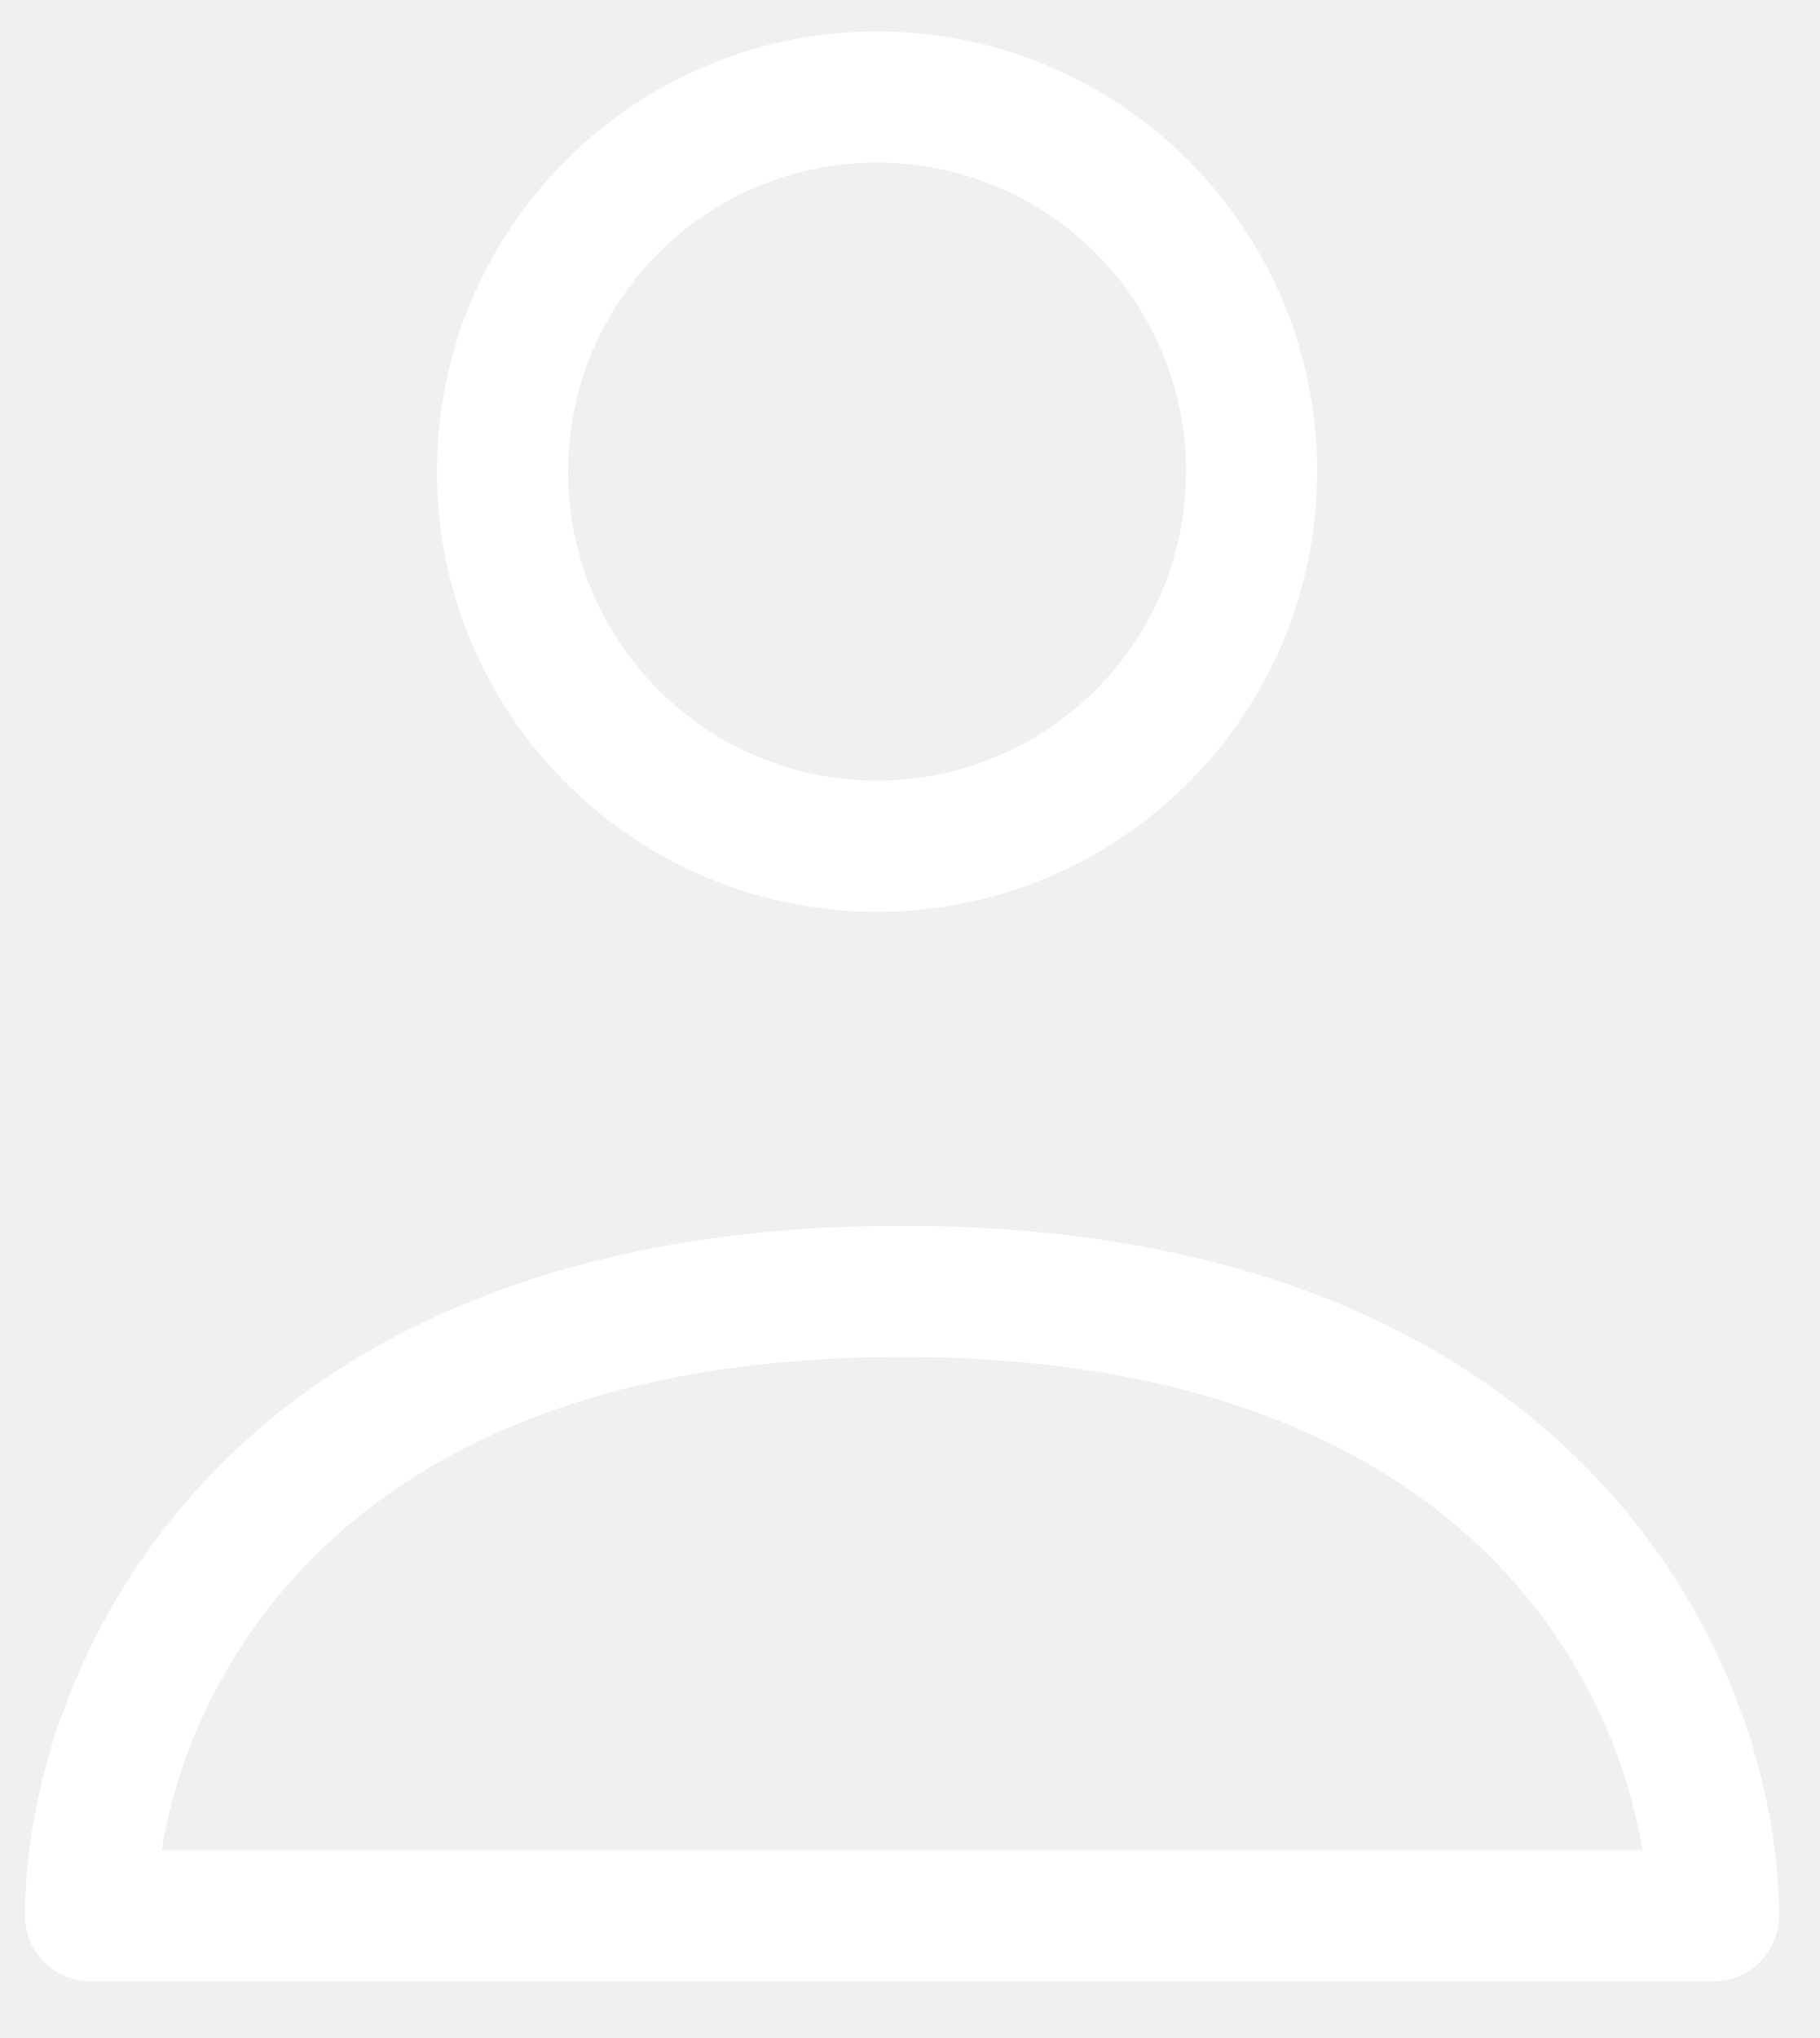
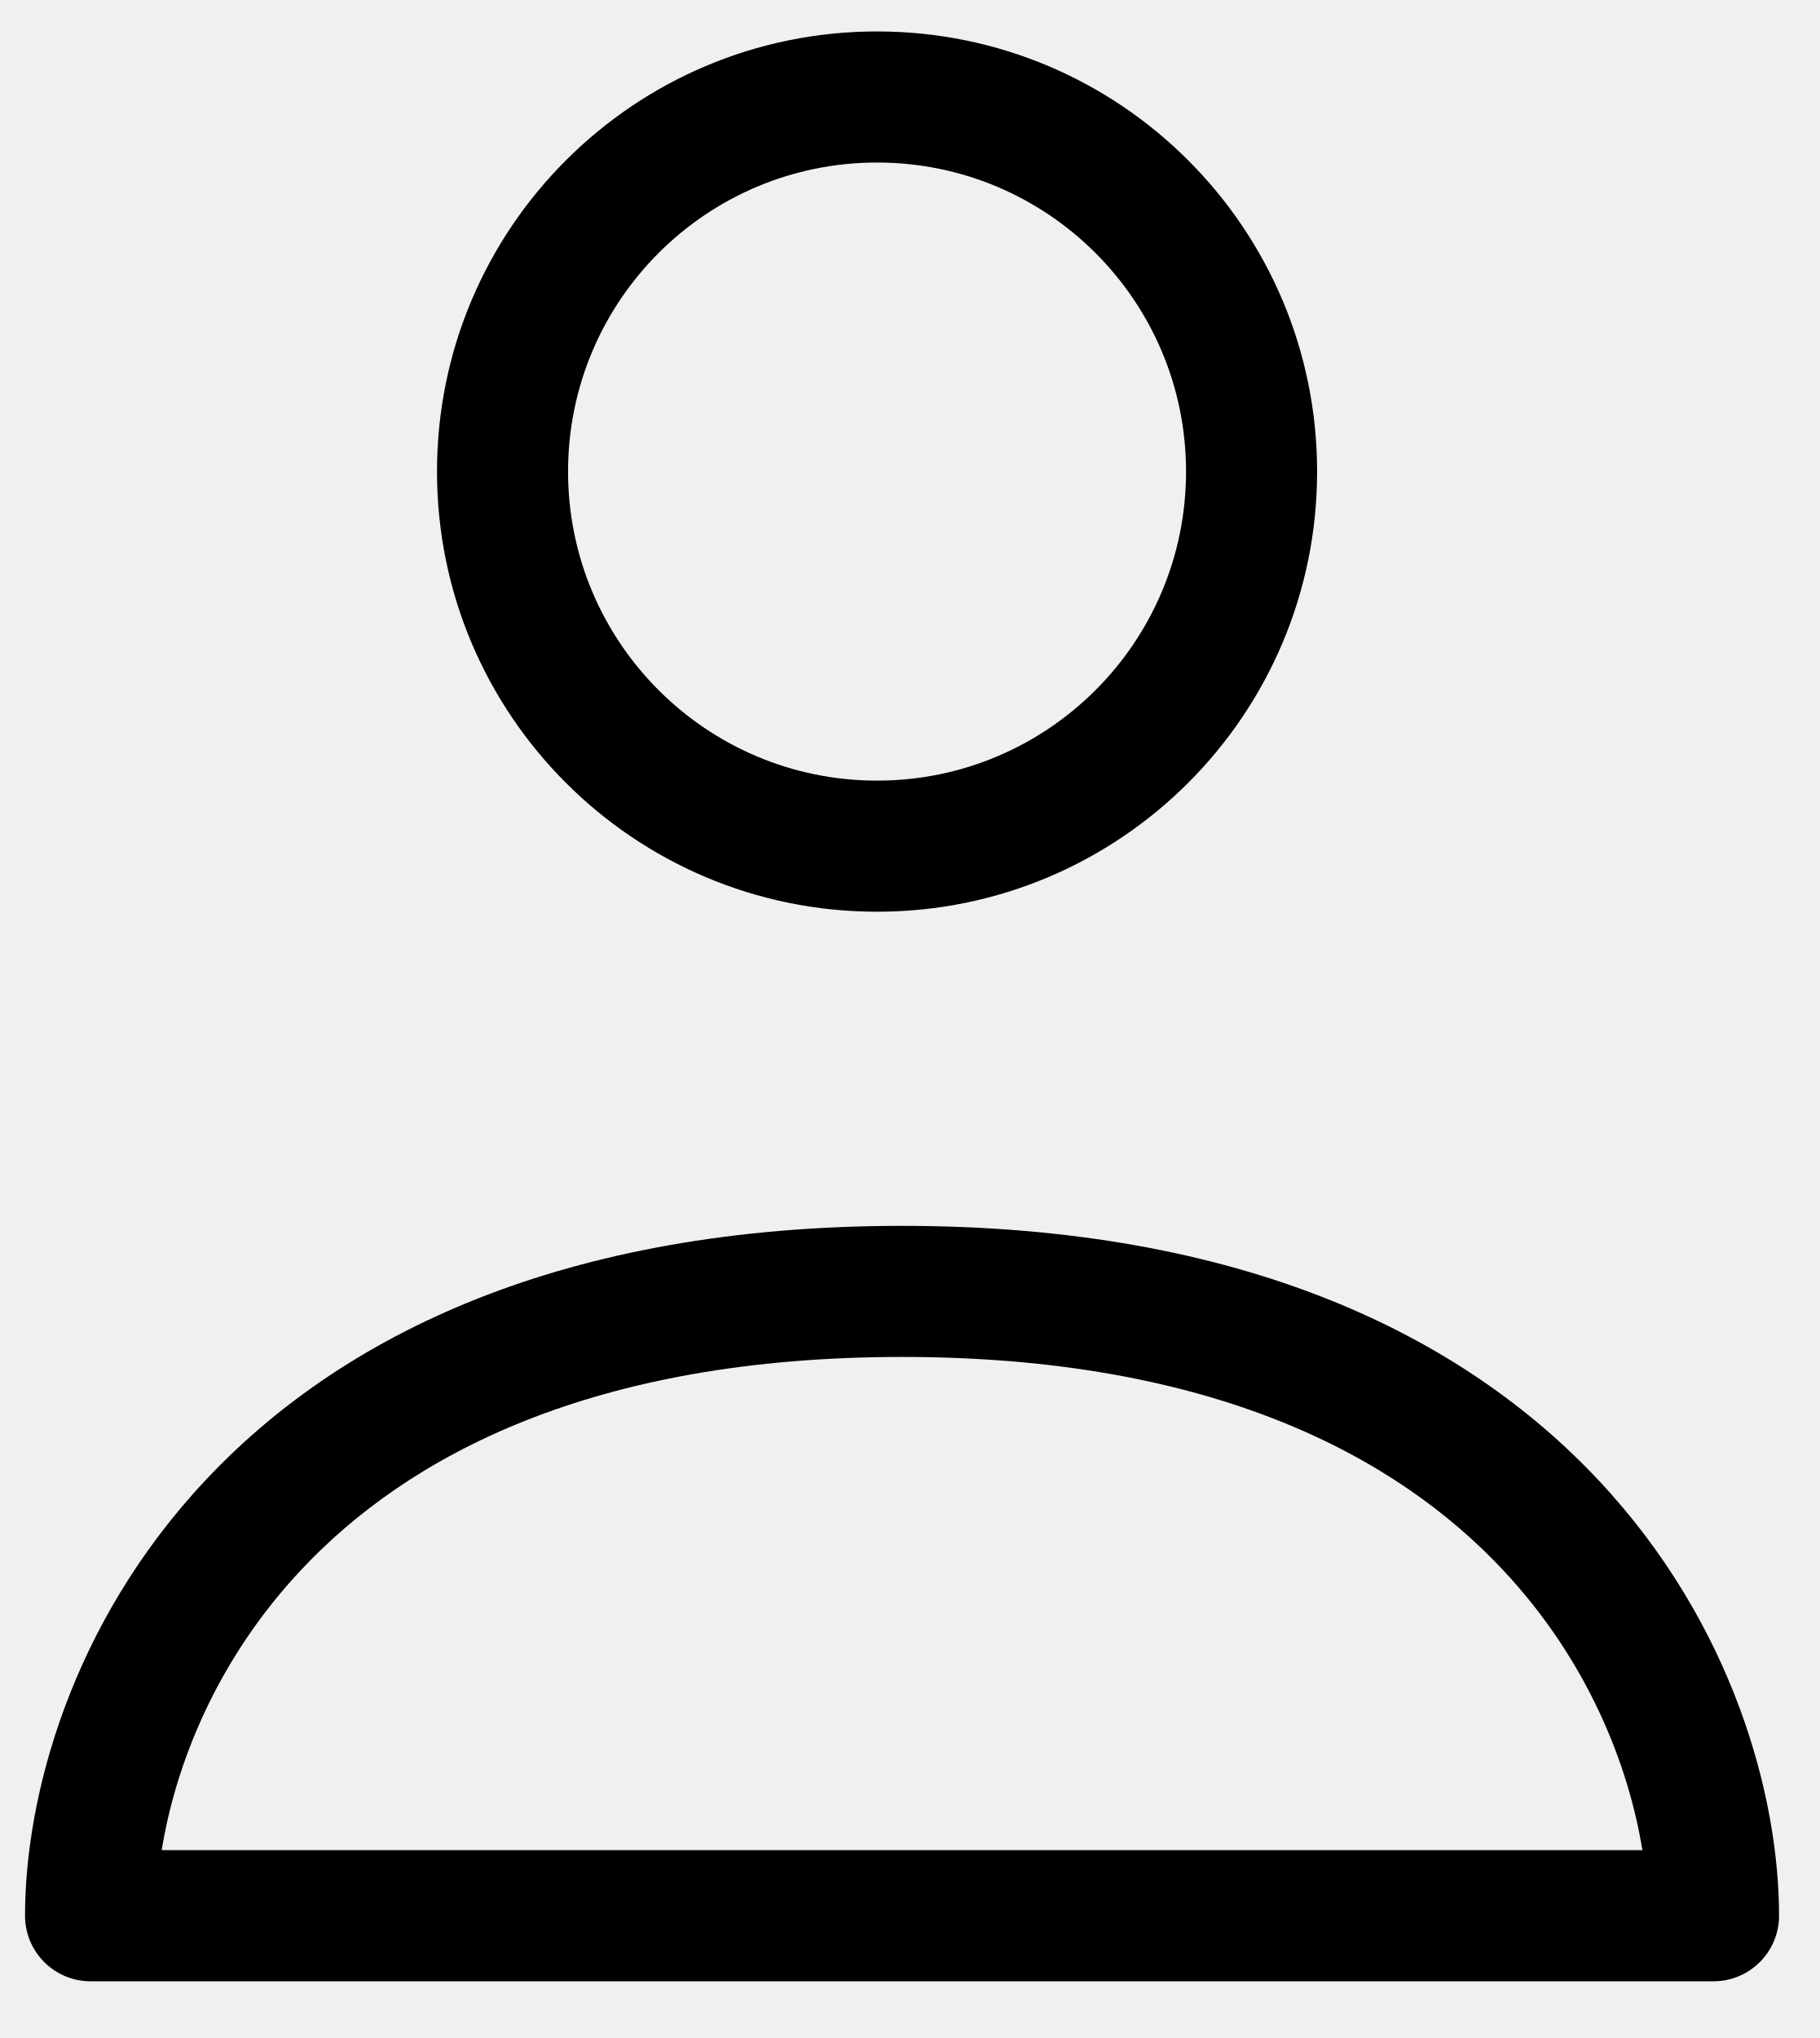
<svg xmlns="http://www.w3.org/2000/svg" width="25" height="28" viewBox="0 0 25 28" fill="none">
-   <path fill-rule="evenodd" clip-rule="evenodd" d="M12.052 2.233C9.707 2.233 7.806 4.134 7.806 6.479C7.806 8.824 9.707 10.725 12.052 10.725C14.397 10.725 16.298 8.824 16.298 6.479C16.298 4.134 14.397 2.233 12.052 2.233ZM6.005 6.479C6.005 3.139 8.712 0.432 12.052 0.432C15.392 0.432 18.099 3.139 18.099 6.479C18.099 9.819 15.392 12.526 12.052 12.526C8.712 12.526 6.005 9.819 6.005 6.479Z" fill="white" />
-   <path fill-rule="evenodd" clip-rule="evenodd" d="M2.817 20.344C4.687 18.346 7.728 16.842 12.395 16.842C17.062 16.842 20.103 18.346 21.973 20.344C23.82 22.316 24.447 24.689 24.447 26.32C24.447 26.817 24.043 27.221 23.546 27.221H1.244C0.747 27.221 0.344 26.817 0.344 26.32C0.344 24.689 0.971 22.316 2.817 20.344ZM2.222 25.419H22.569C22.381 24.263 21.827 22.823 20.658 21.575C19.183 19.998 16.649 18.643 12.395 18.643C8.141 18.643 5.607 19.998 4.132 21.575C2.963 22.823 2.409 24.263 2.222 25.419Z" fill="white" />
+   <path fill-rule="evenodd" clip-rule="evenodd" d="M12.052 2.233C9.707 2.233 7.806 4.134 7.806 6.479C7.806 8.824 9.707 10.725 12.052 10.725C14.397 10.725 16.298 8.824 16.298 6.479C16.298 4.134 14.397 2.233 12.052 2.233ZM6.005 6.479C6.005 3.139 8.712 0.432 12.052 0.432C15.392 0.432 18.099 3.139 18.099 6.479C18.099 9.819 15.392 12.526 12.052 12.526C8.712 12.526 6.005 9.819 6.005 6.479Z" fill="currentColor" />
+   <path fill-rule="evenodd" clip-rule="evenodd" d="M2.817 20.344C4.687 18.346 7.728 16.842 12.395 16.842C17.062 16.842 20.103 18.346 21.973 20.344C23.82 22.316 24.447 24.689 24.447 26.32C24.447 26.817 24.043 27.221 23.546 27.221H1.244C0.747 27.221 0.344 26.817 0.344 26.32C0.344 24.689 0.971 22.316 2.817 20.344ZM2.222 25.419H22.569C22.381 24.263 21.827 22.823 20.658 21.575C19.183 19.998 16.649 18.643 12.395 18.643C8.141 18.643 5.607 19.998 4.132 21.575C2.963 22.823 2.409 24.263 2.222 25.419Z" fill="currentColor" />
</svg>
